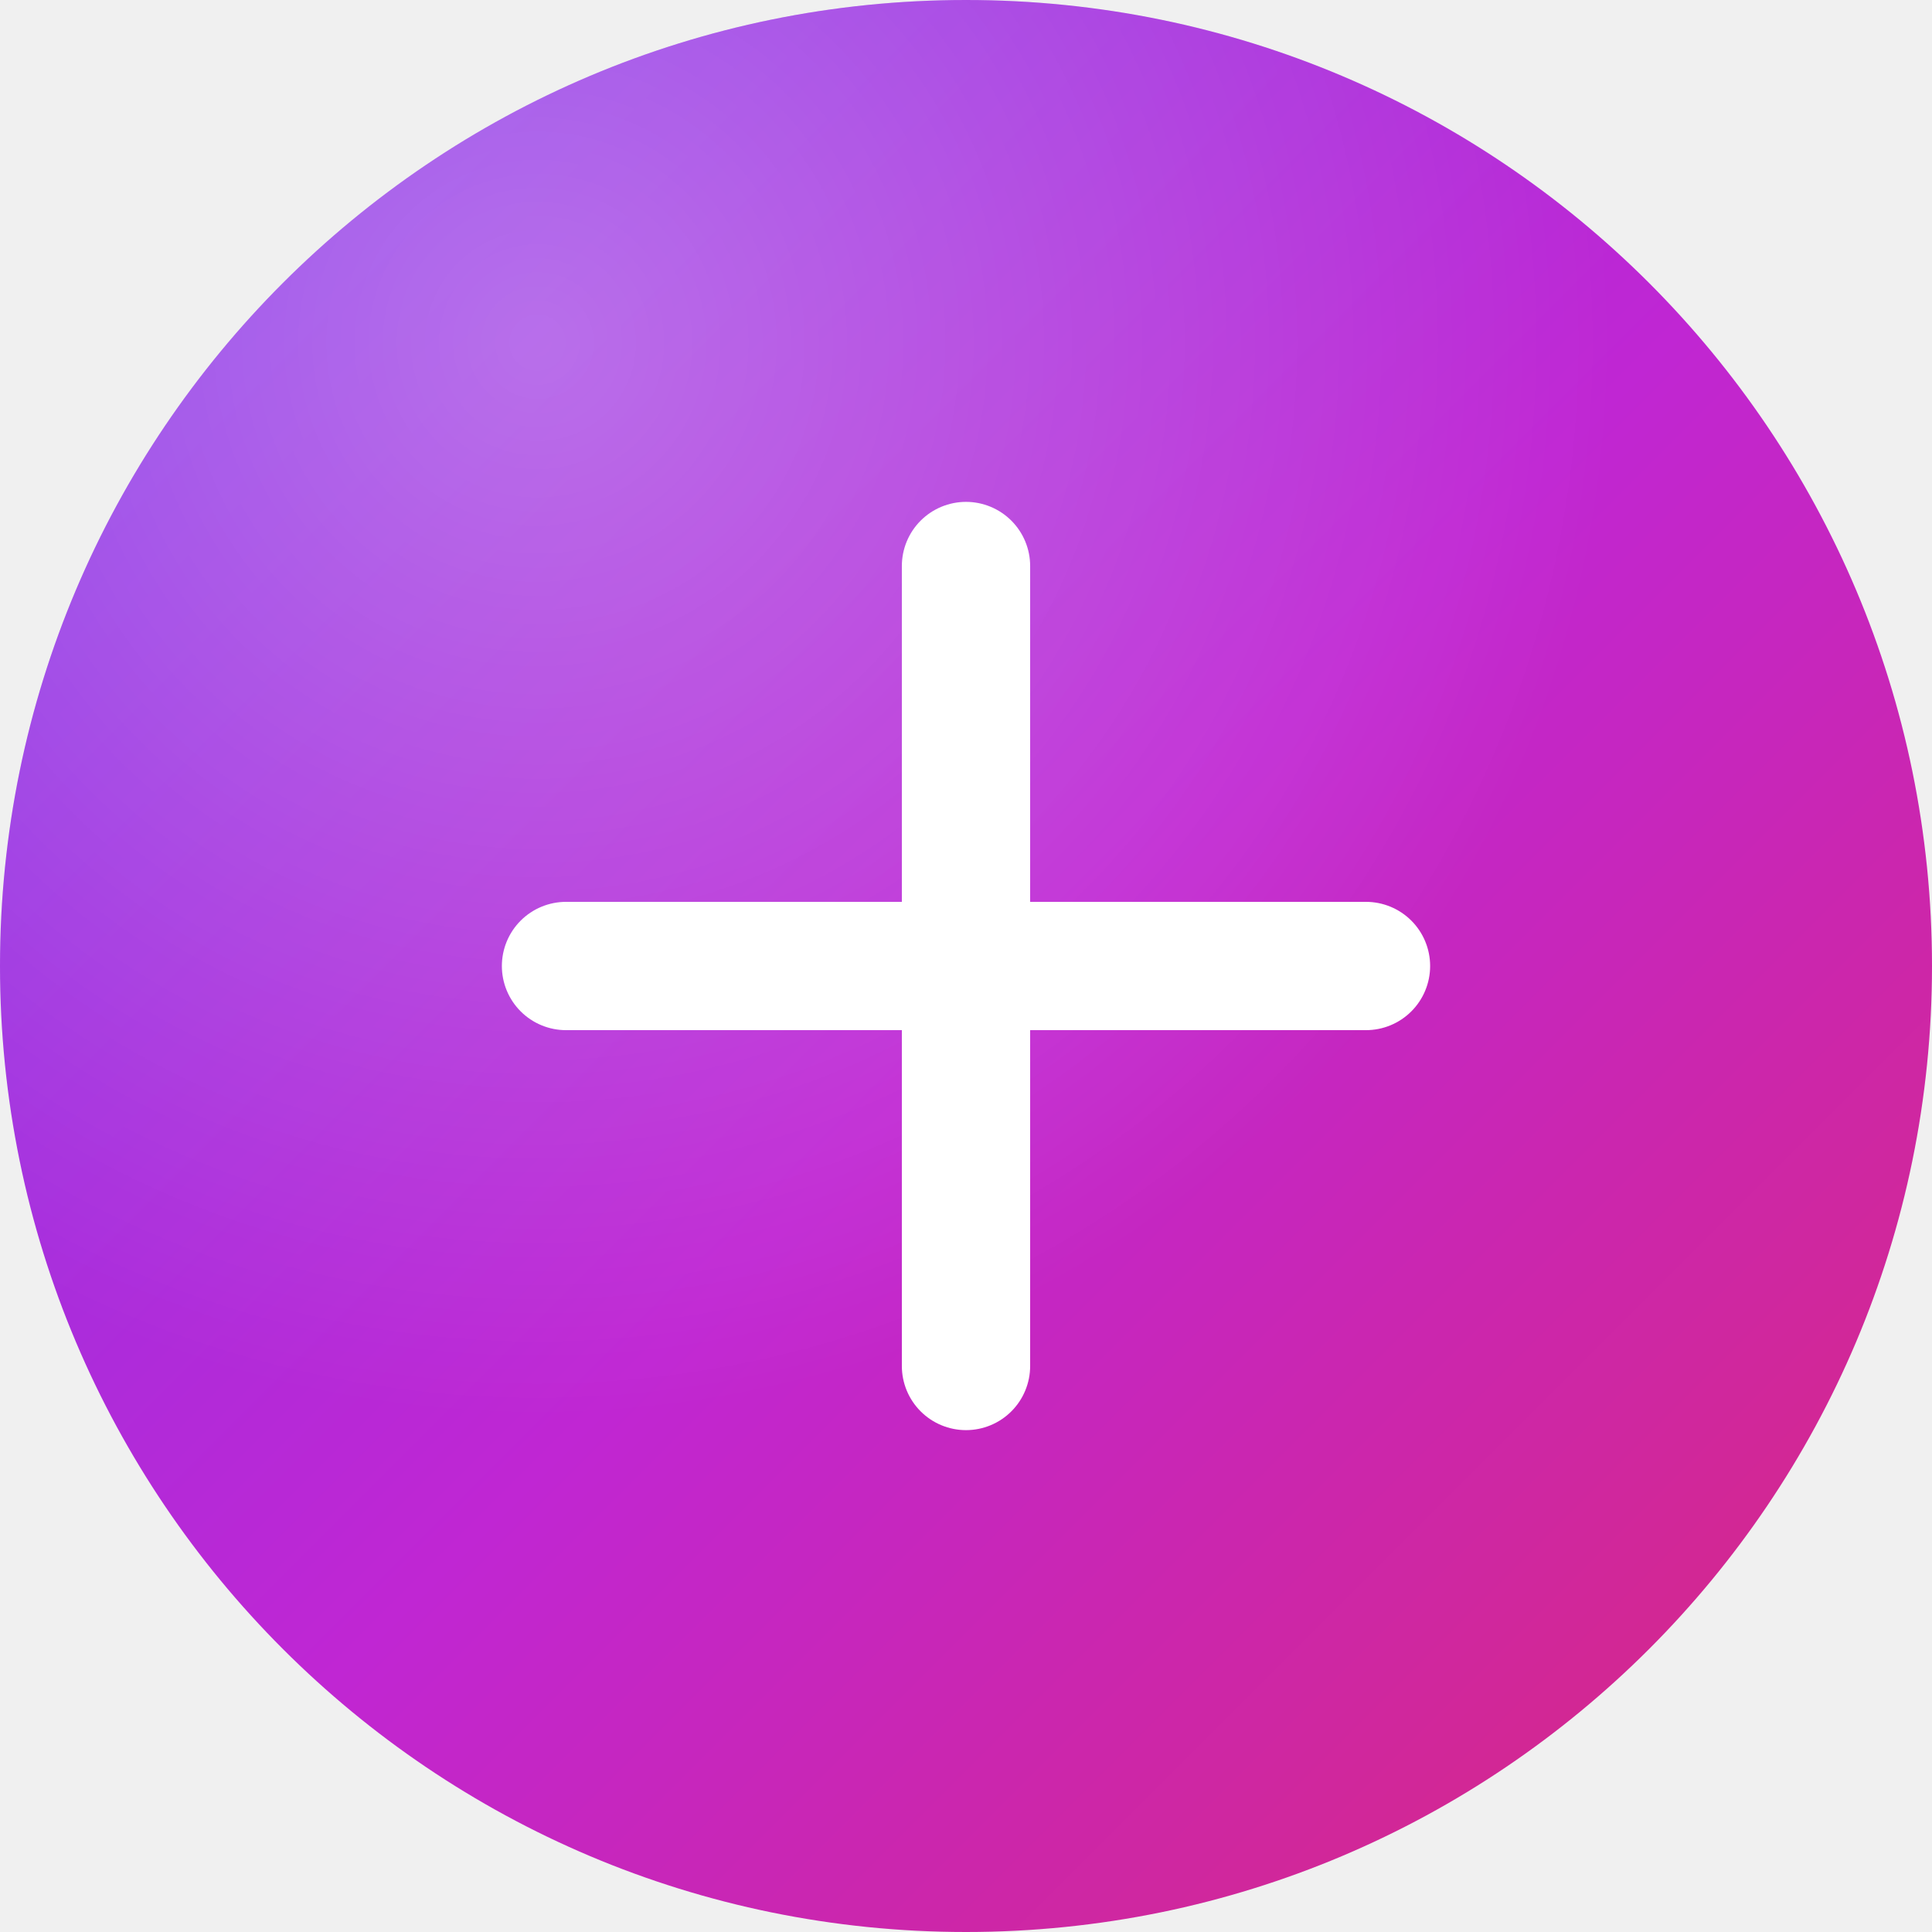
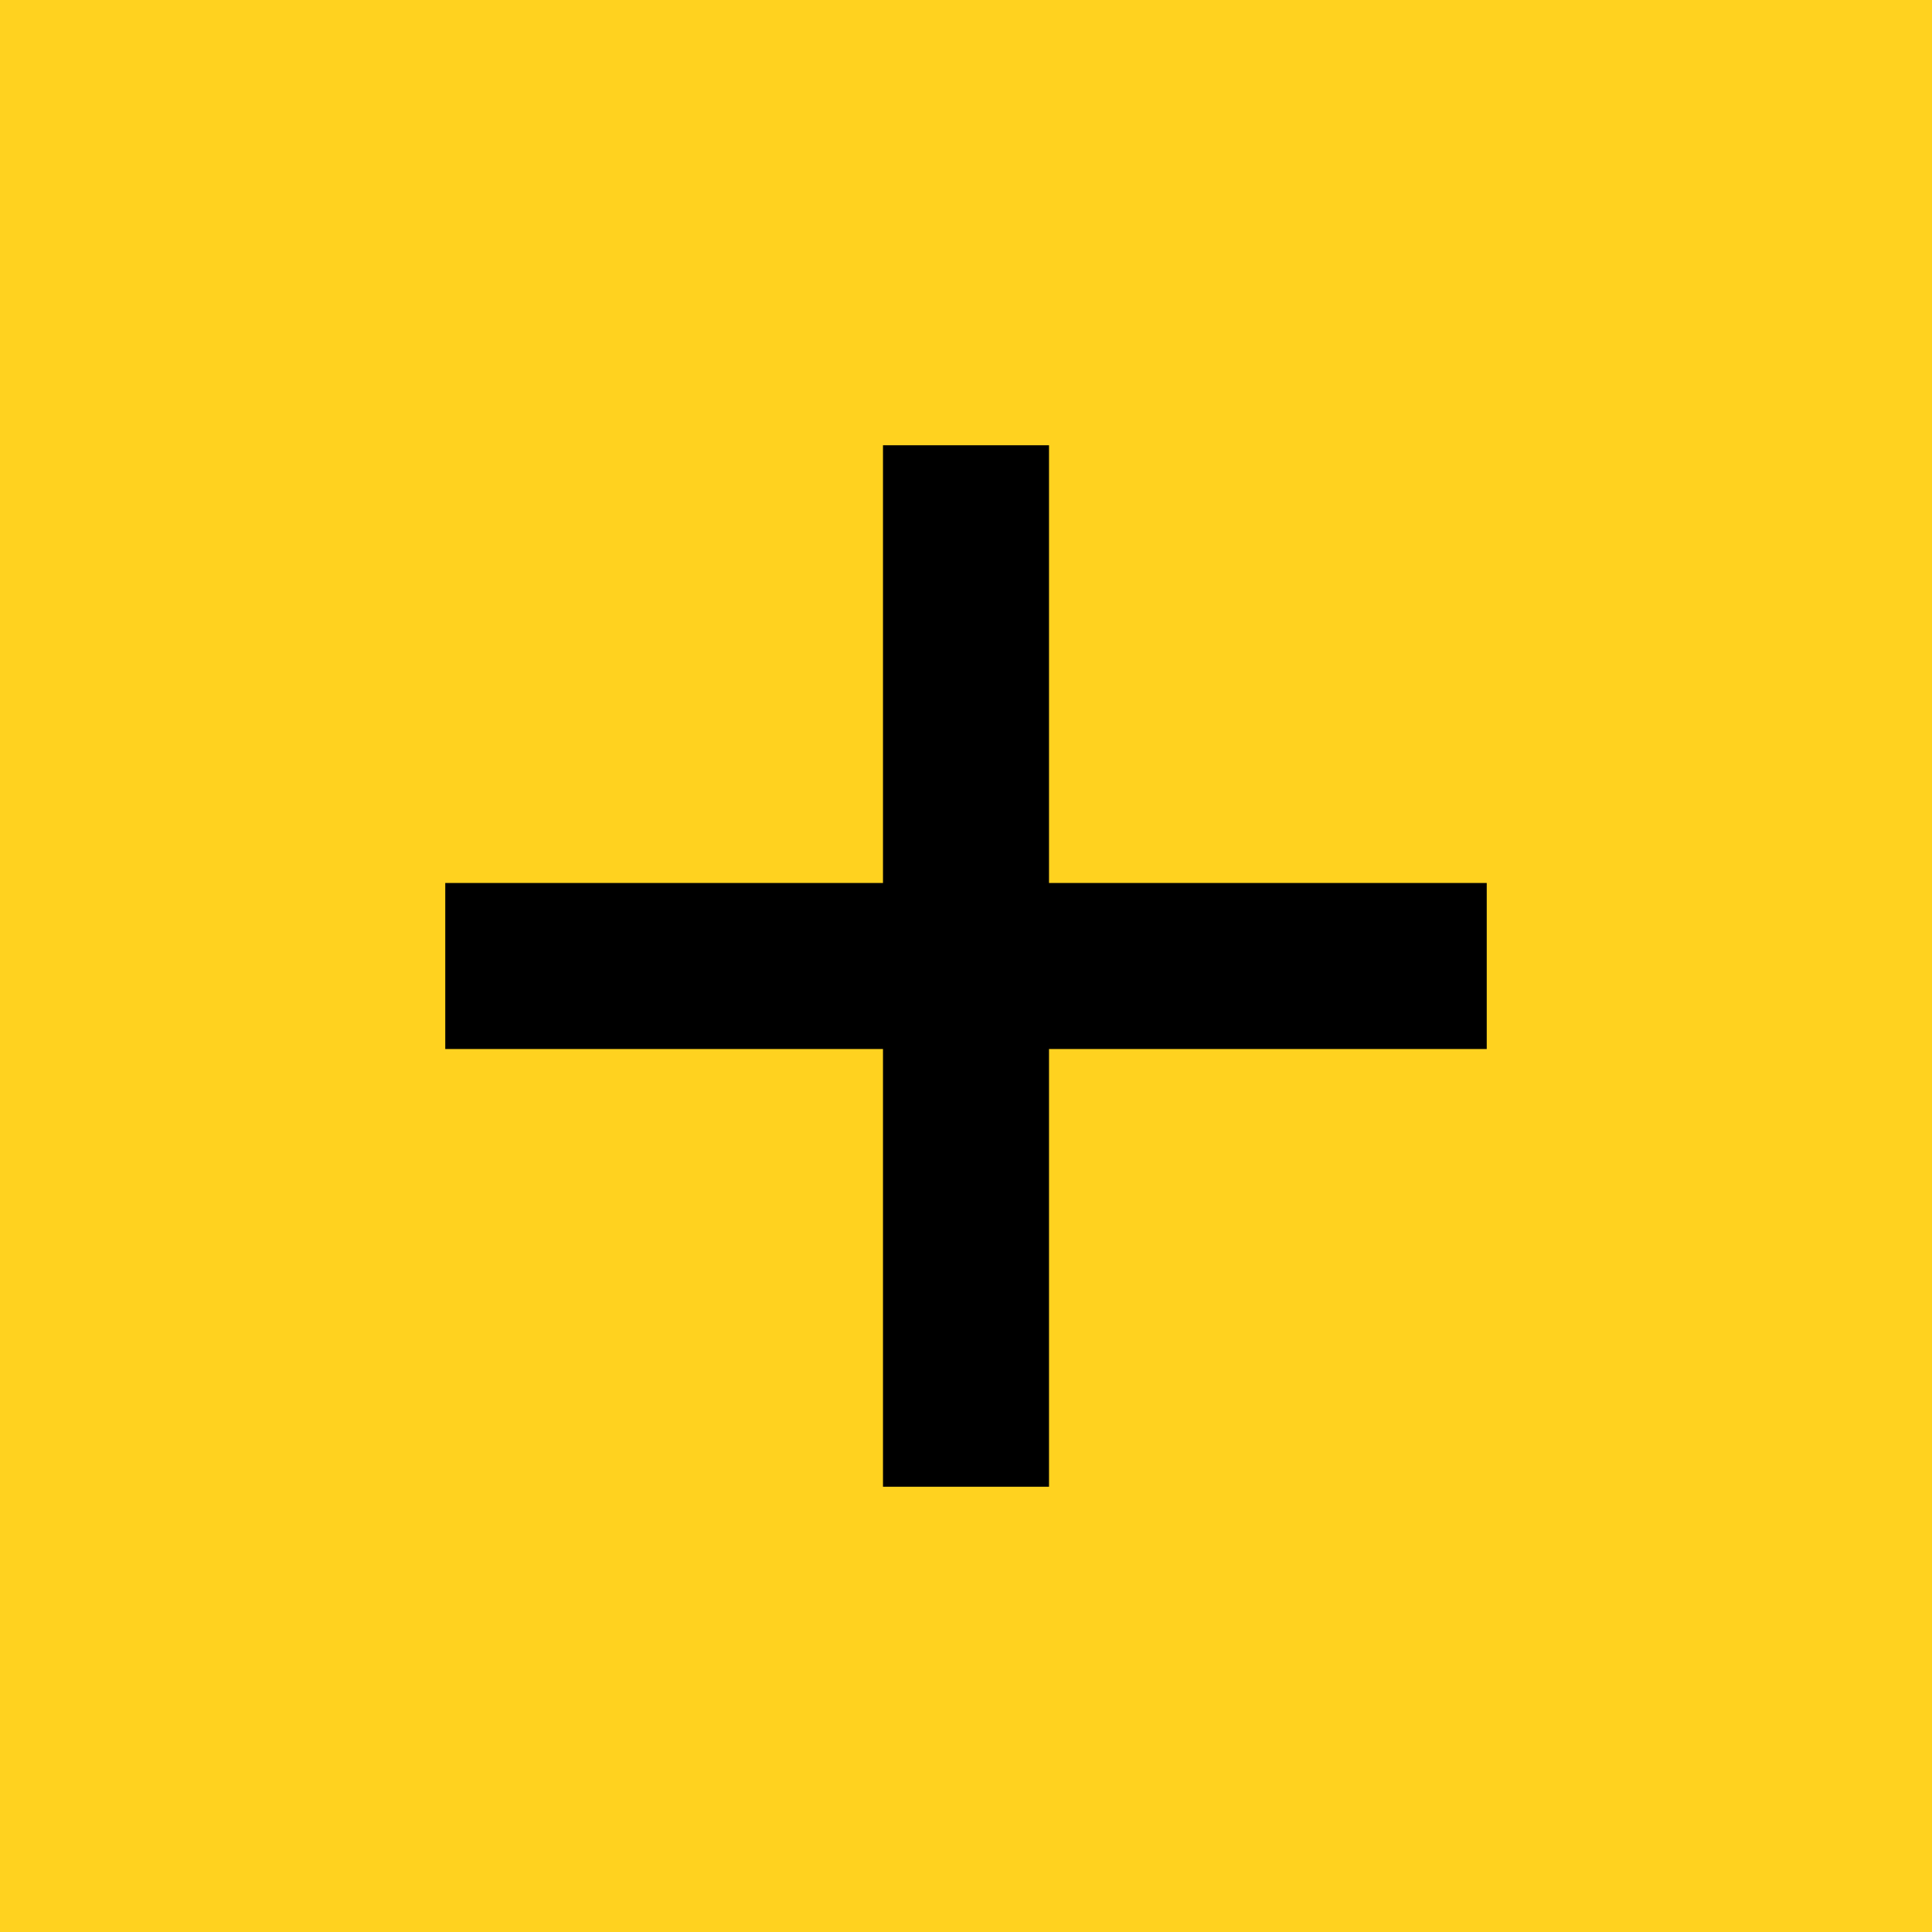
<svg xmlns="http://www.w3.org/2000/svg" viewBox="0 0 512 512">
-   <defs>
-     <linearGradient id="g" x1="0" y1="0" x2="1" y2="1">
-       <stop offset="0" stop-color="#7c3aed" />
-       <stop offset=".52" stop-color="#c026d3" />
-       <stop offset="1" stop-color="#db2777" />
-     </linearGradient>
-     <radialGradient id="h" cx=".28" cy=".18" r=".85">
-       <stop offset="0" stop-color="#fff" stop-opacity=".3" />
-       <stop offset=".65" stop-color="#fff" stop-opacity="0" />
-     </radialGradient>
-   </defs>
-   <circle cx="256" cy="256" r="256" fill="url(#g)" />
-   <circle cx="256" cy="256" r="256" fill="url(#h)" />
-   <path d="M256 150v212M150 256h212" fill="none" stroke="#fff" stroke-width="34" stroke-linecap="round" stroke-linejoin="round" />
+   <rect width="512" height="512" fill="#ffd21f" />
+   <path d="M256 140v232M140 256h232" fill="none" stroke="#000000" stroke-width="44" stroke-linecap="square" stroke-linejoin="miter" />
</svg>
